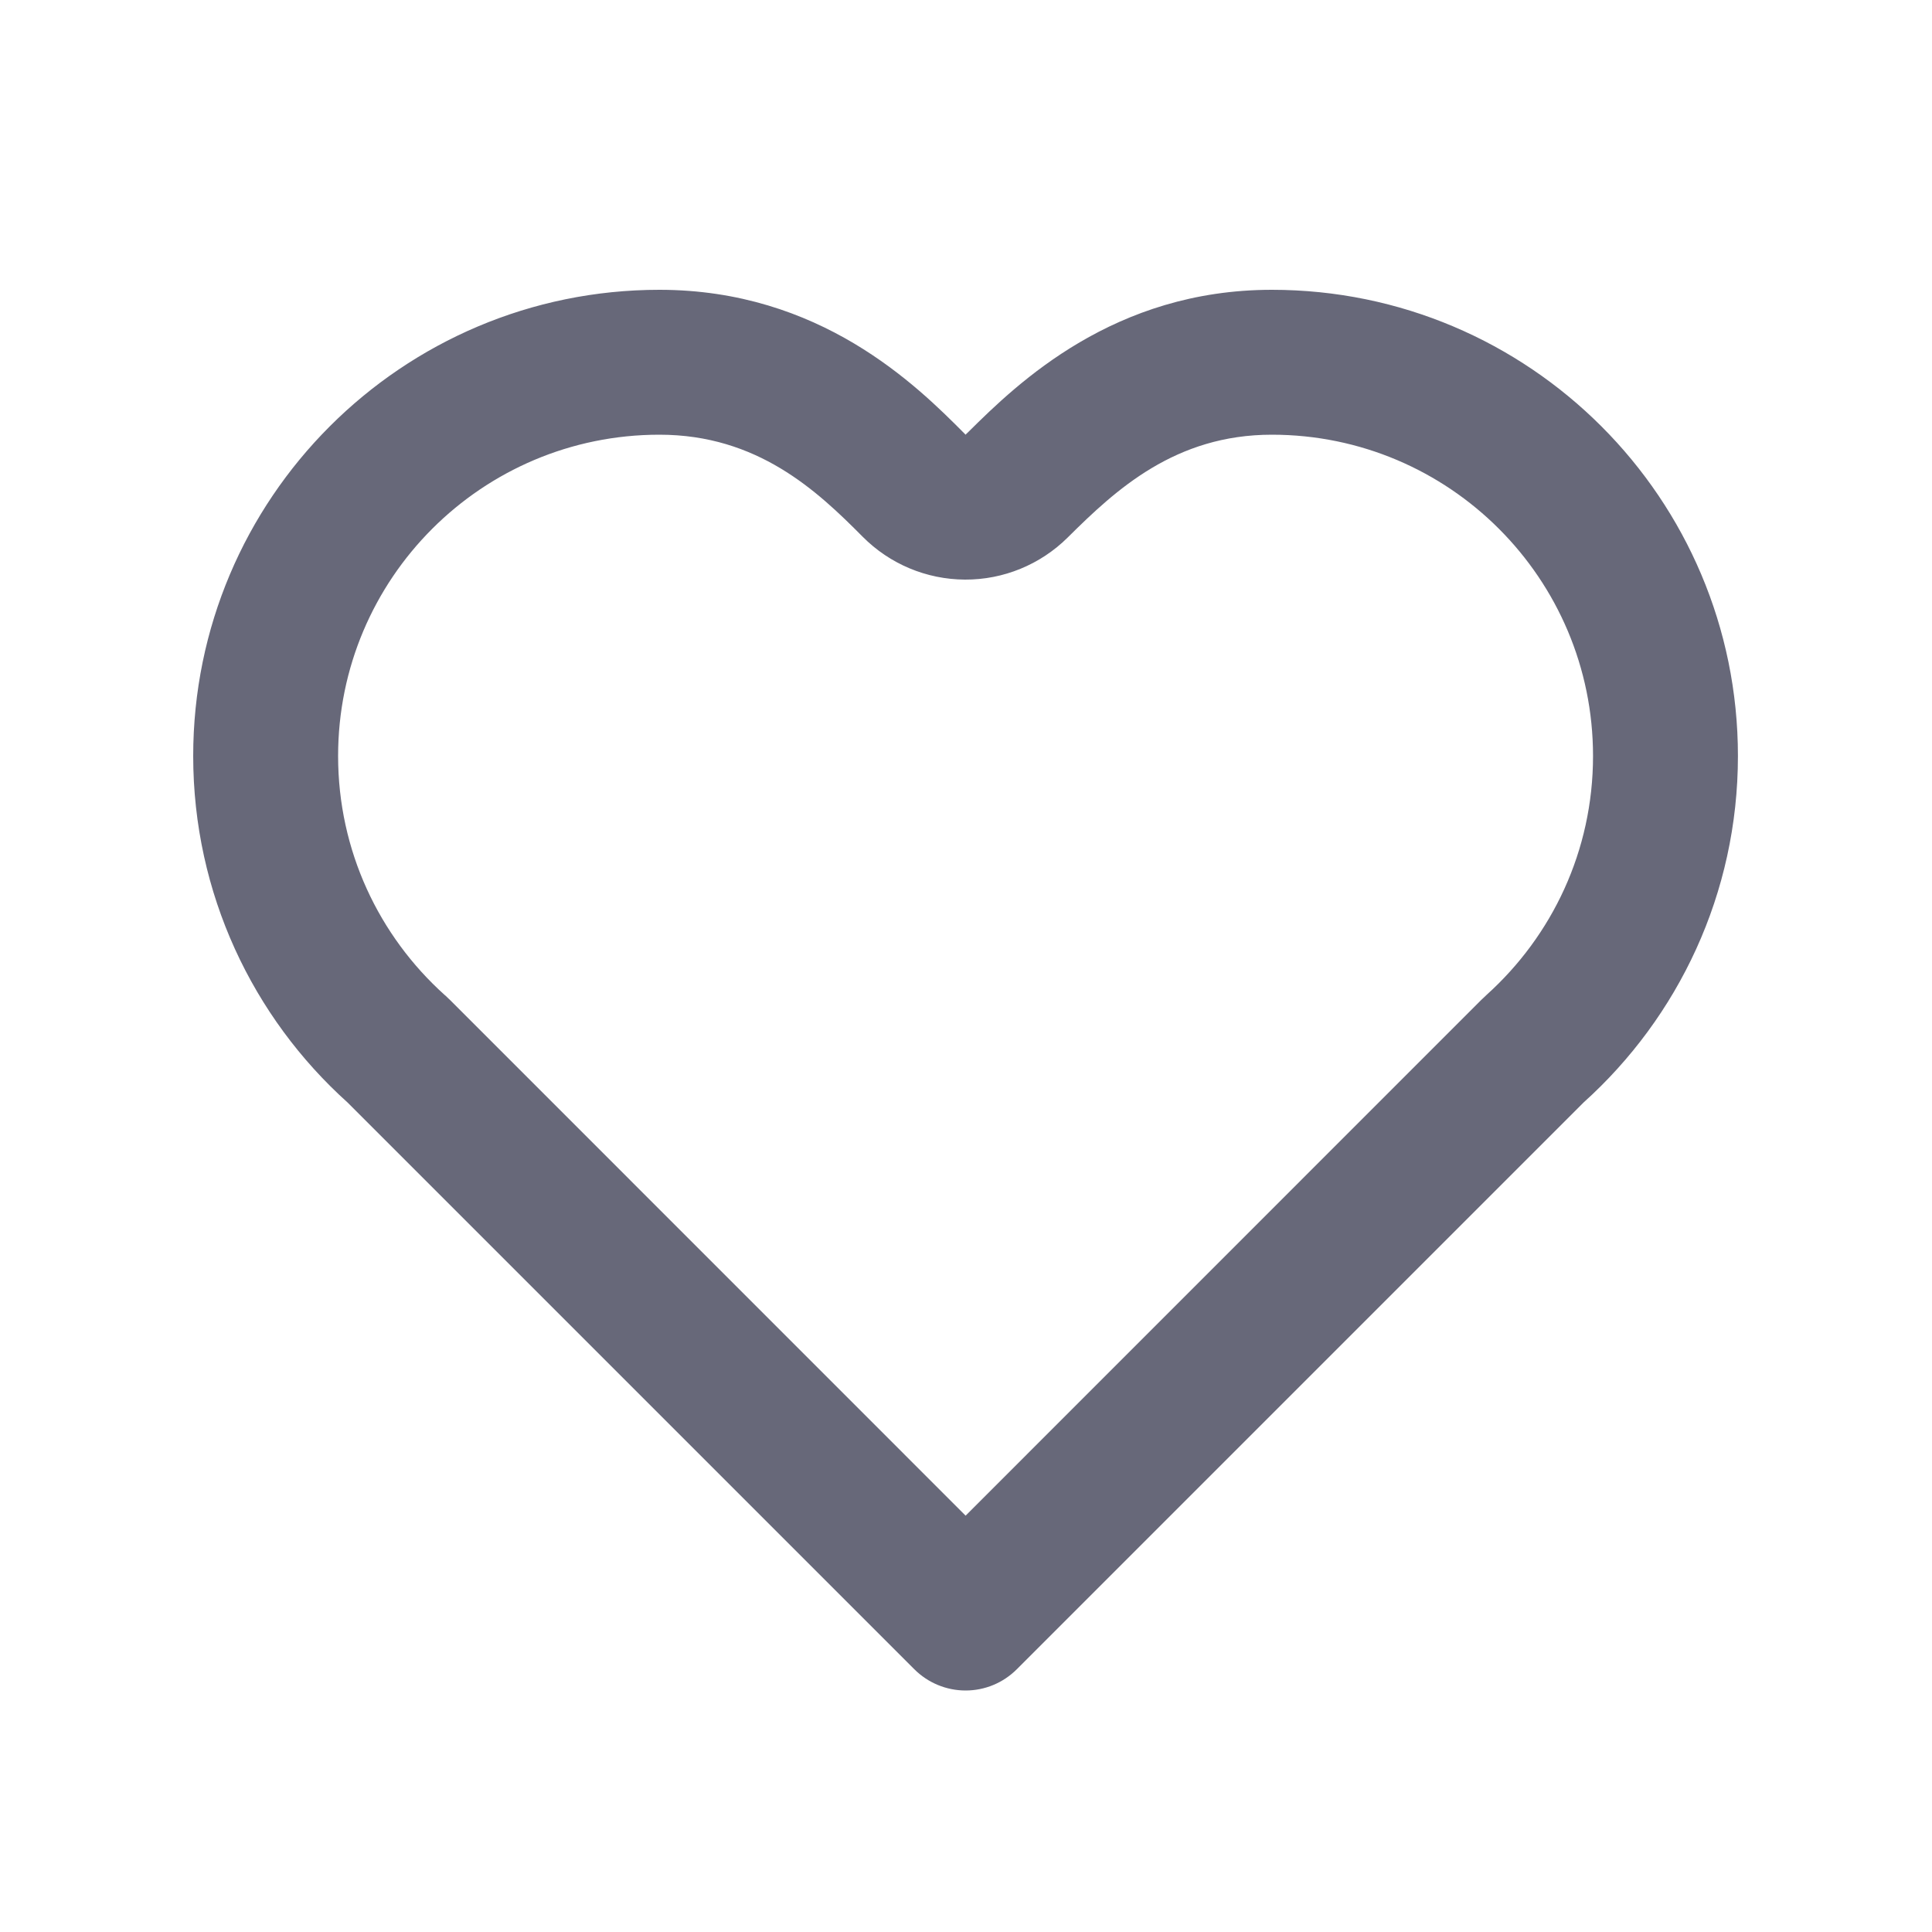
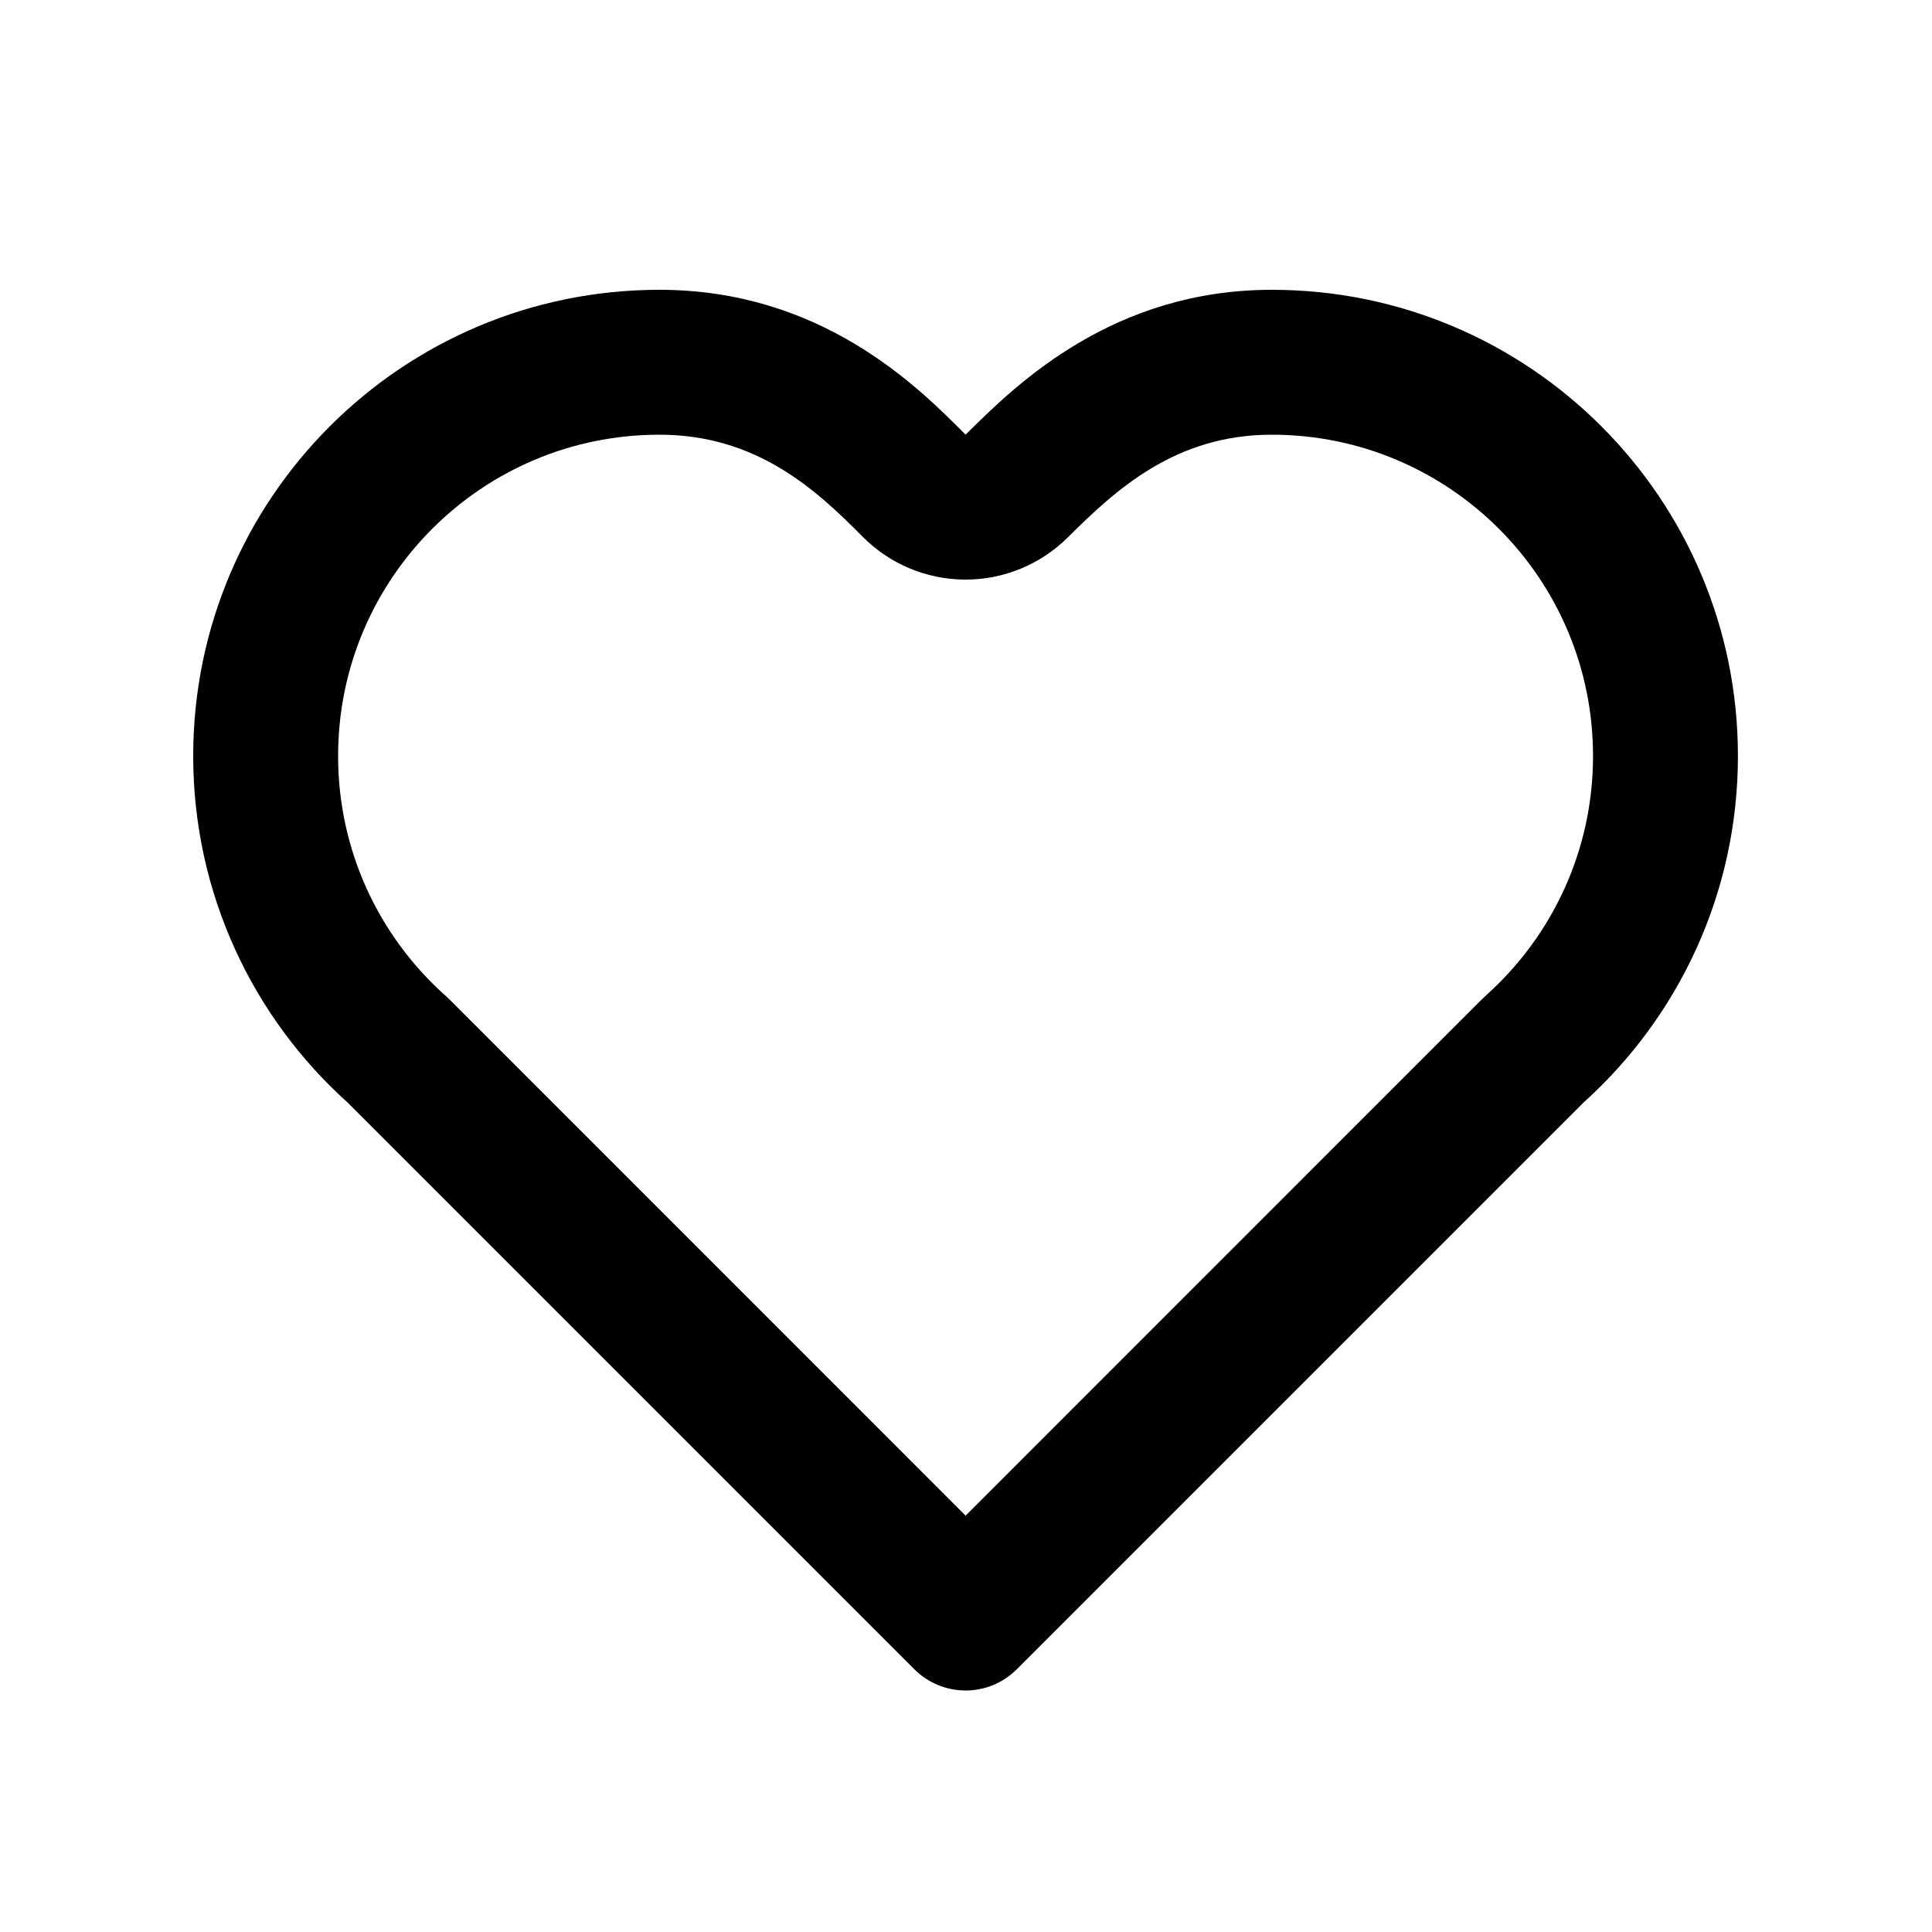
<svg xmlns="http://www.w3.org/2000/svg" width="20" height="20" viewBox="0 0 20 20" fill="none">
-   <path fill-rule="evenodd" clip-rule="evenodd" d="M4.645 10.339C4.65 10.344 4.655 10.348 4.66 10.353L9.996 15.69L15.333 10.352C15.338 10.348 15.343 10.343 15.348 10.338C15.379 10.309 15.39 10.298 15.379 10.309C15.382 10.305 15.386 10.302 15.39 10.298C16.067 9.688 16.491 8.807 16.491 7.826C16.491 5.989 15.002 4.5 13.166 4.5C12.165 4.5 11.551 5.07 11.06 5.557L11.052 5.565C10.769 5.845 10.387 6.002 9.989 6C9.591 5.998 9.211 5.839 8.93 5.556C8.457 5.079 7.841 4.5 6.826 4.5C4.989 4.5 3.5 5.989 3.5 7.826C3.5 8.807 3.924 9.689 4.602 10.299C4.606 10.302 4.61 10.306 4.614 10.309L4.645 10.339ZM10.526 17.28L16.393 11.413C17.373 10.531 17.991 9.25 17.991 7.826C17.991 5.161 15.831 3 13.166 3C11.533 3 10.539 3.961 10.026 4.47C10.018 4.478 10.011 4.485 10.003 4.492L9.996 4.5C9.992 4.496 9.988 4.492 9.984 4.488C9.484 3.984 8.487 3 6.826 3C4.161 3 2 5.161 2 7.826C2 9.25 2.618 10.532 3.599 11.414L9.465 17.28C9.606 17.421 9.797 17.5 9.996 17.5C10.195 17.5 10.385 17.421 10.526 17.28Z" fill="#676879" />
+   <path fill-rule="evenodd" clip-rule="evenodd" d="M4.645 10.339C4.65 10.344 4.655 10.348 4.66 10.353L9.996 15.69L15.333 10.352C15.338 10.348 15.343 10.343 15.348 10.338C15.379 10.309 15.39 10.298 15.379 10.309C15.382 10.305 15.386 10.302 15.39 10.298C16.067 9.688 16.491 8.807 16.491 7.826C16.491 5.989 15.002 4.5 13.166 4.5C12.165 4.5 11.551 5.07 11.06 5.557L11.052 5.565C10.769 5.845 10.387 6.002 9.989 6C9.591 5.998 9.211 5.839 8.93 5.556C8.457 5.079 7.841 4.5 6.826 4.5C4.989 4.5 3.5 5.989 3.5 7.826C3.5 8.807 3.924 9.689 4.602 10.299C4.606 10.302 4.61 10.306 4.614 10.309L4.645 10.339ZM10.526 17.28L16.393 11.413C17.373 10.531 17.991 9.25 17.991 7.826C17.991 5.161 15.831 3 13.166 3C11.533 3 10.539 3.961 10.026 4.47C10.018 4.478 10.011 4.485 10.003 4.492L9.996 4.5C9.992 4.496 9.988 4.492 9.984 4.488C9.484 3.984 8.487 3 6.826 3C4.161 3 2 5.161 2 7.826C2 9.25 2.618 10.532 3.599 11.414L9.465 17.28C9.606 17.421 9.797 17.5 9.996 17.5C10.195 17.5 10.385 17.421 10.526 17.28Z" fill="currentColor" />
</svg>
